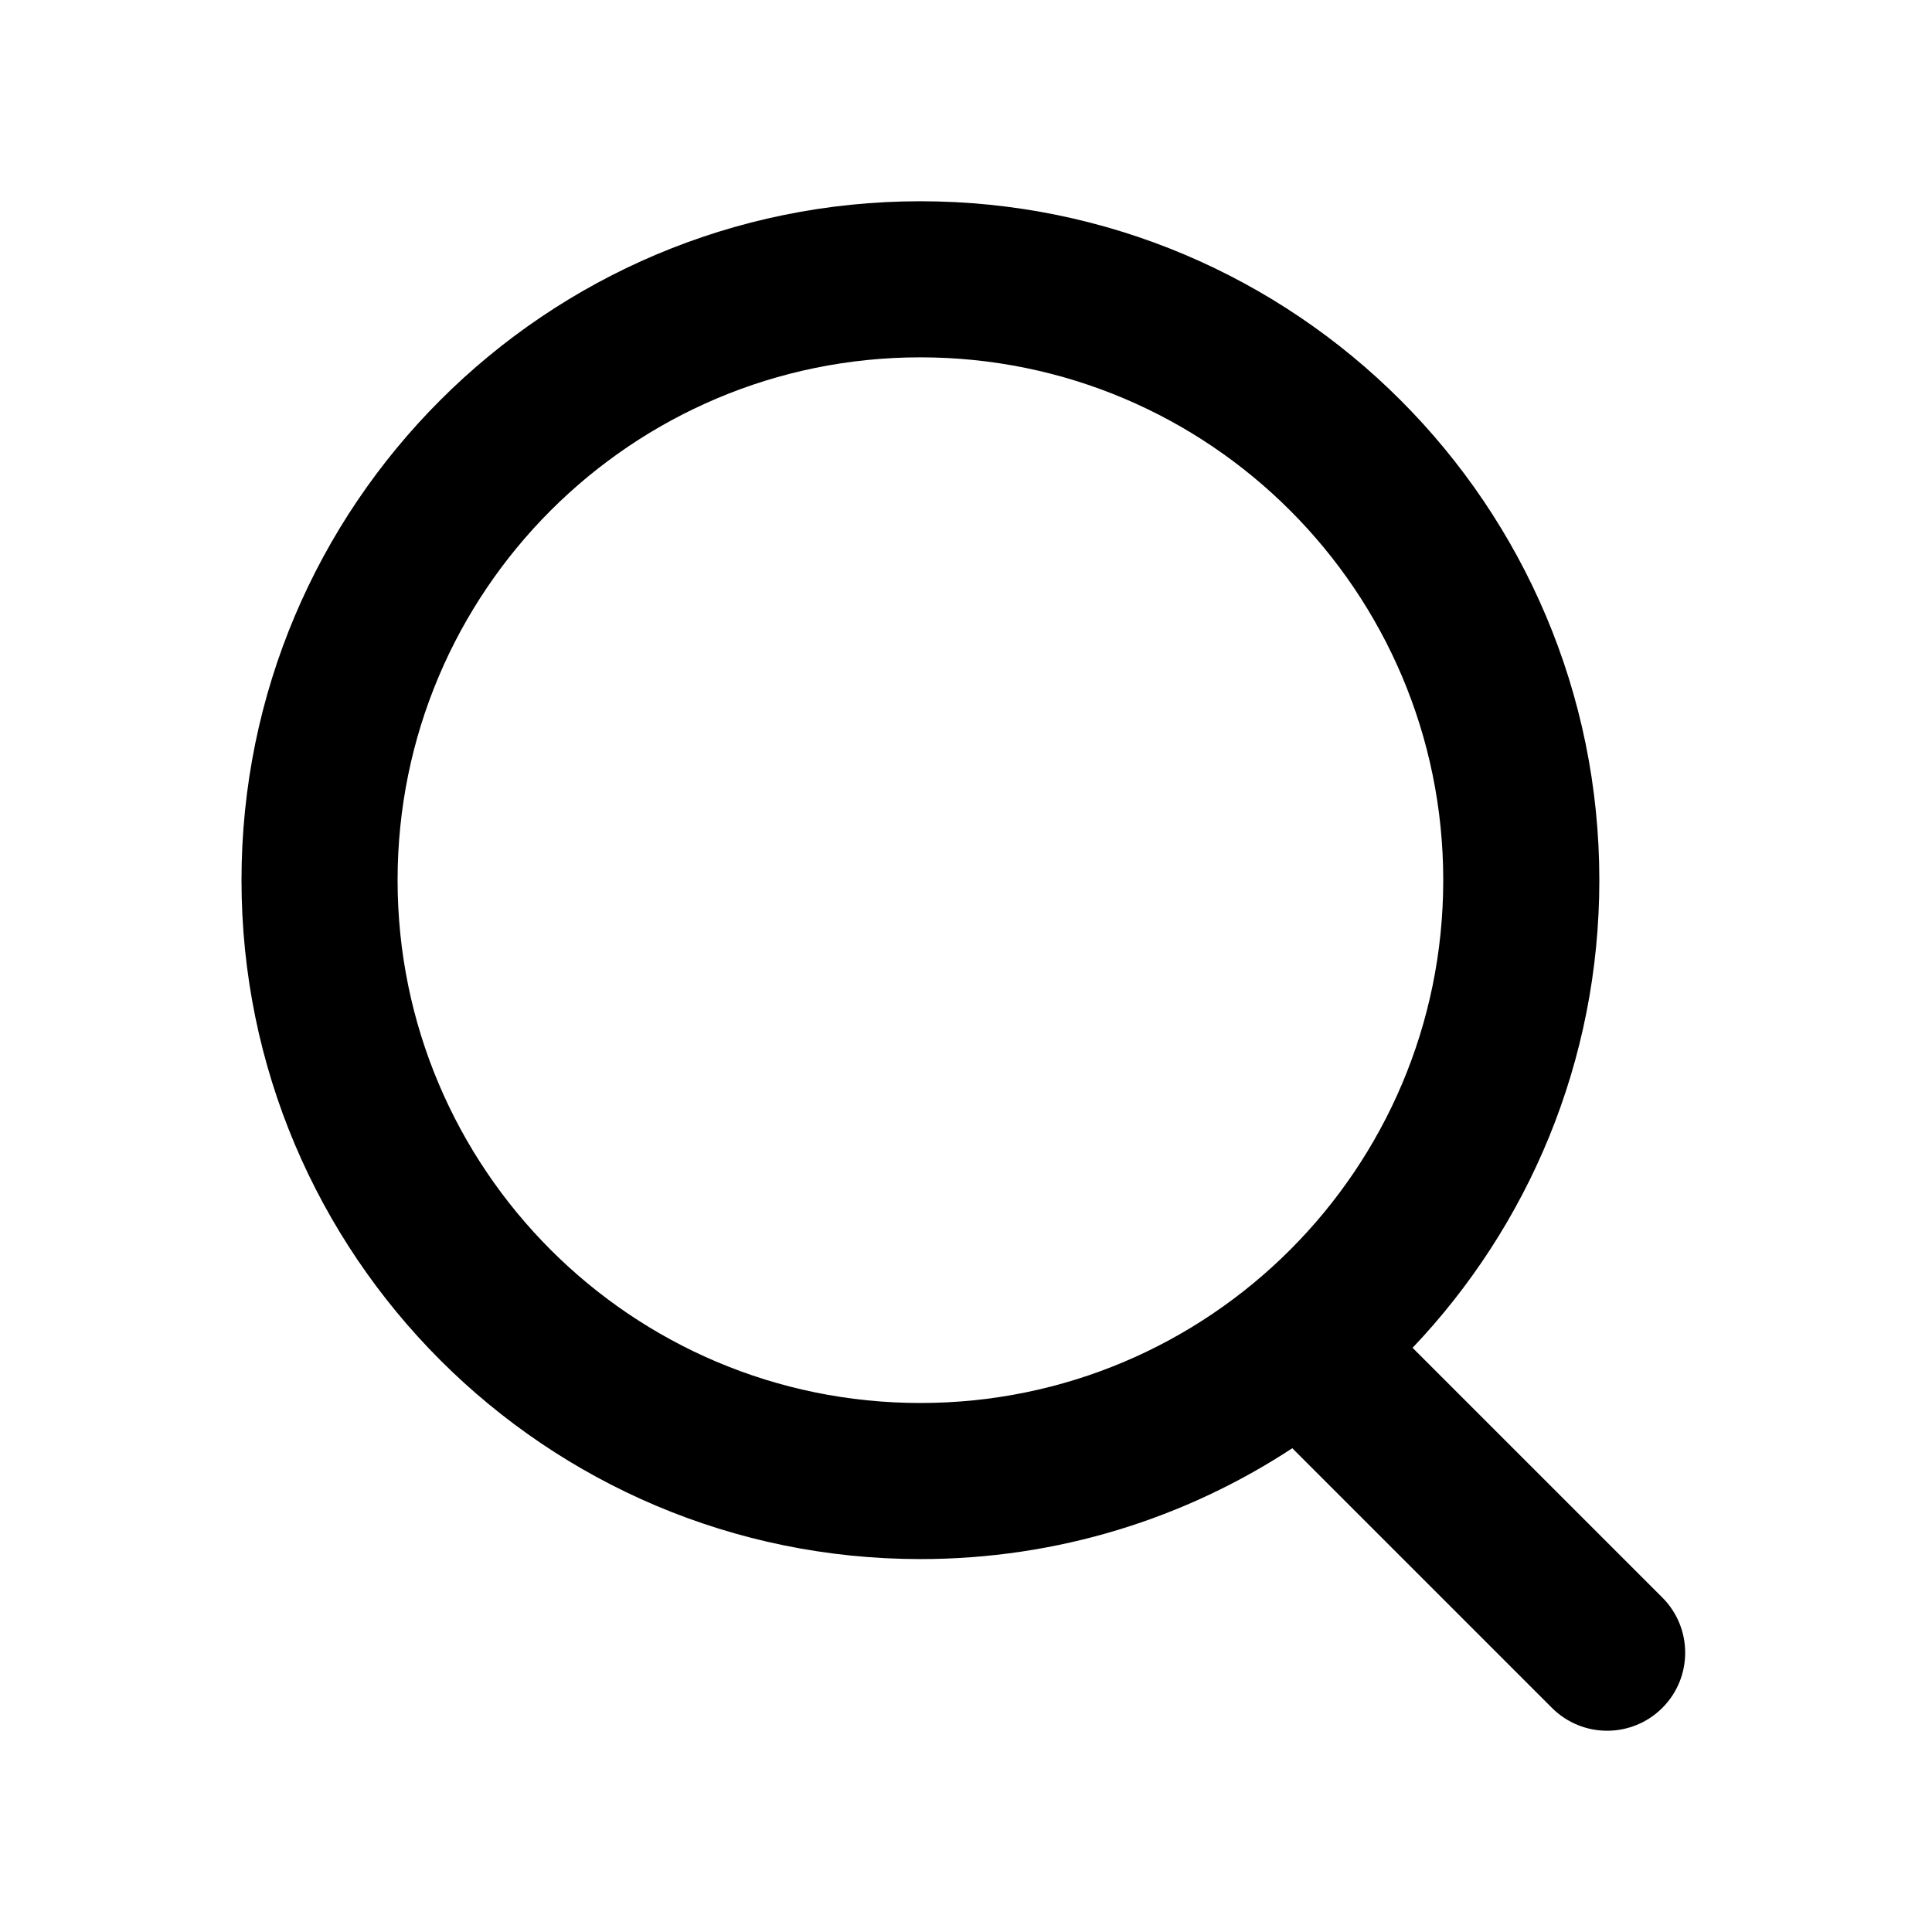
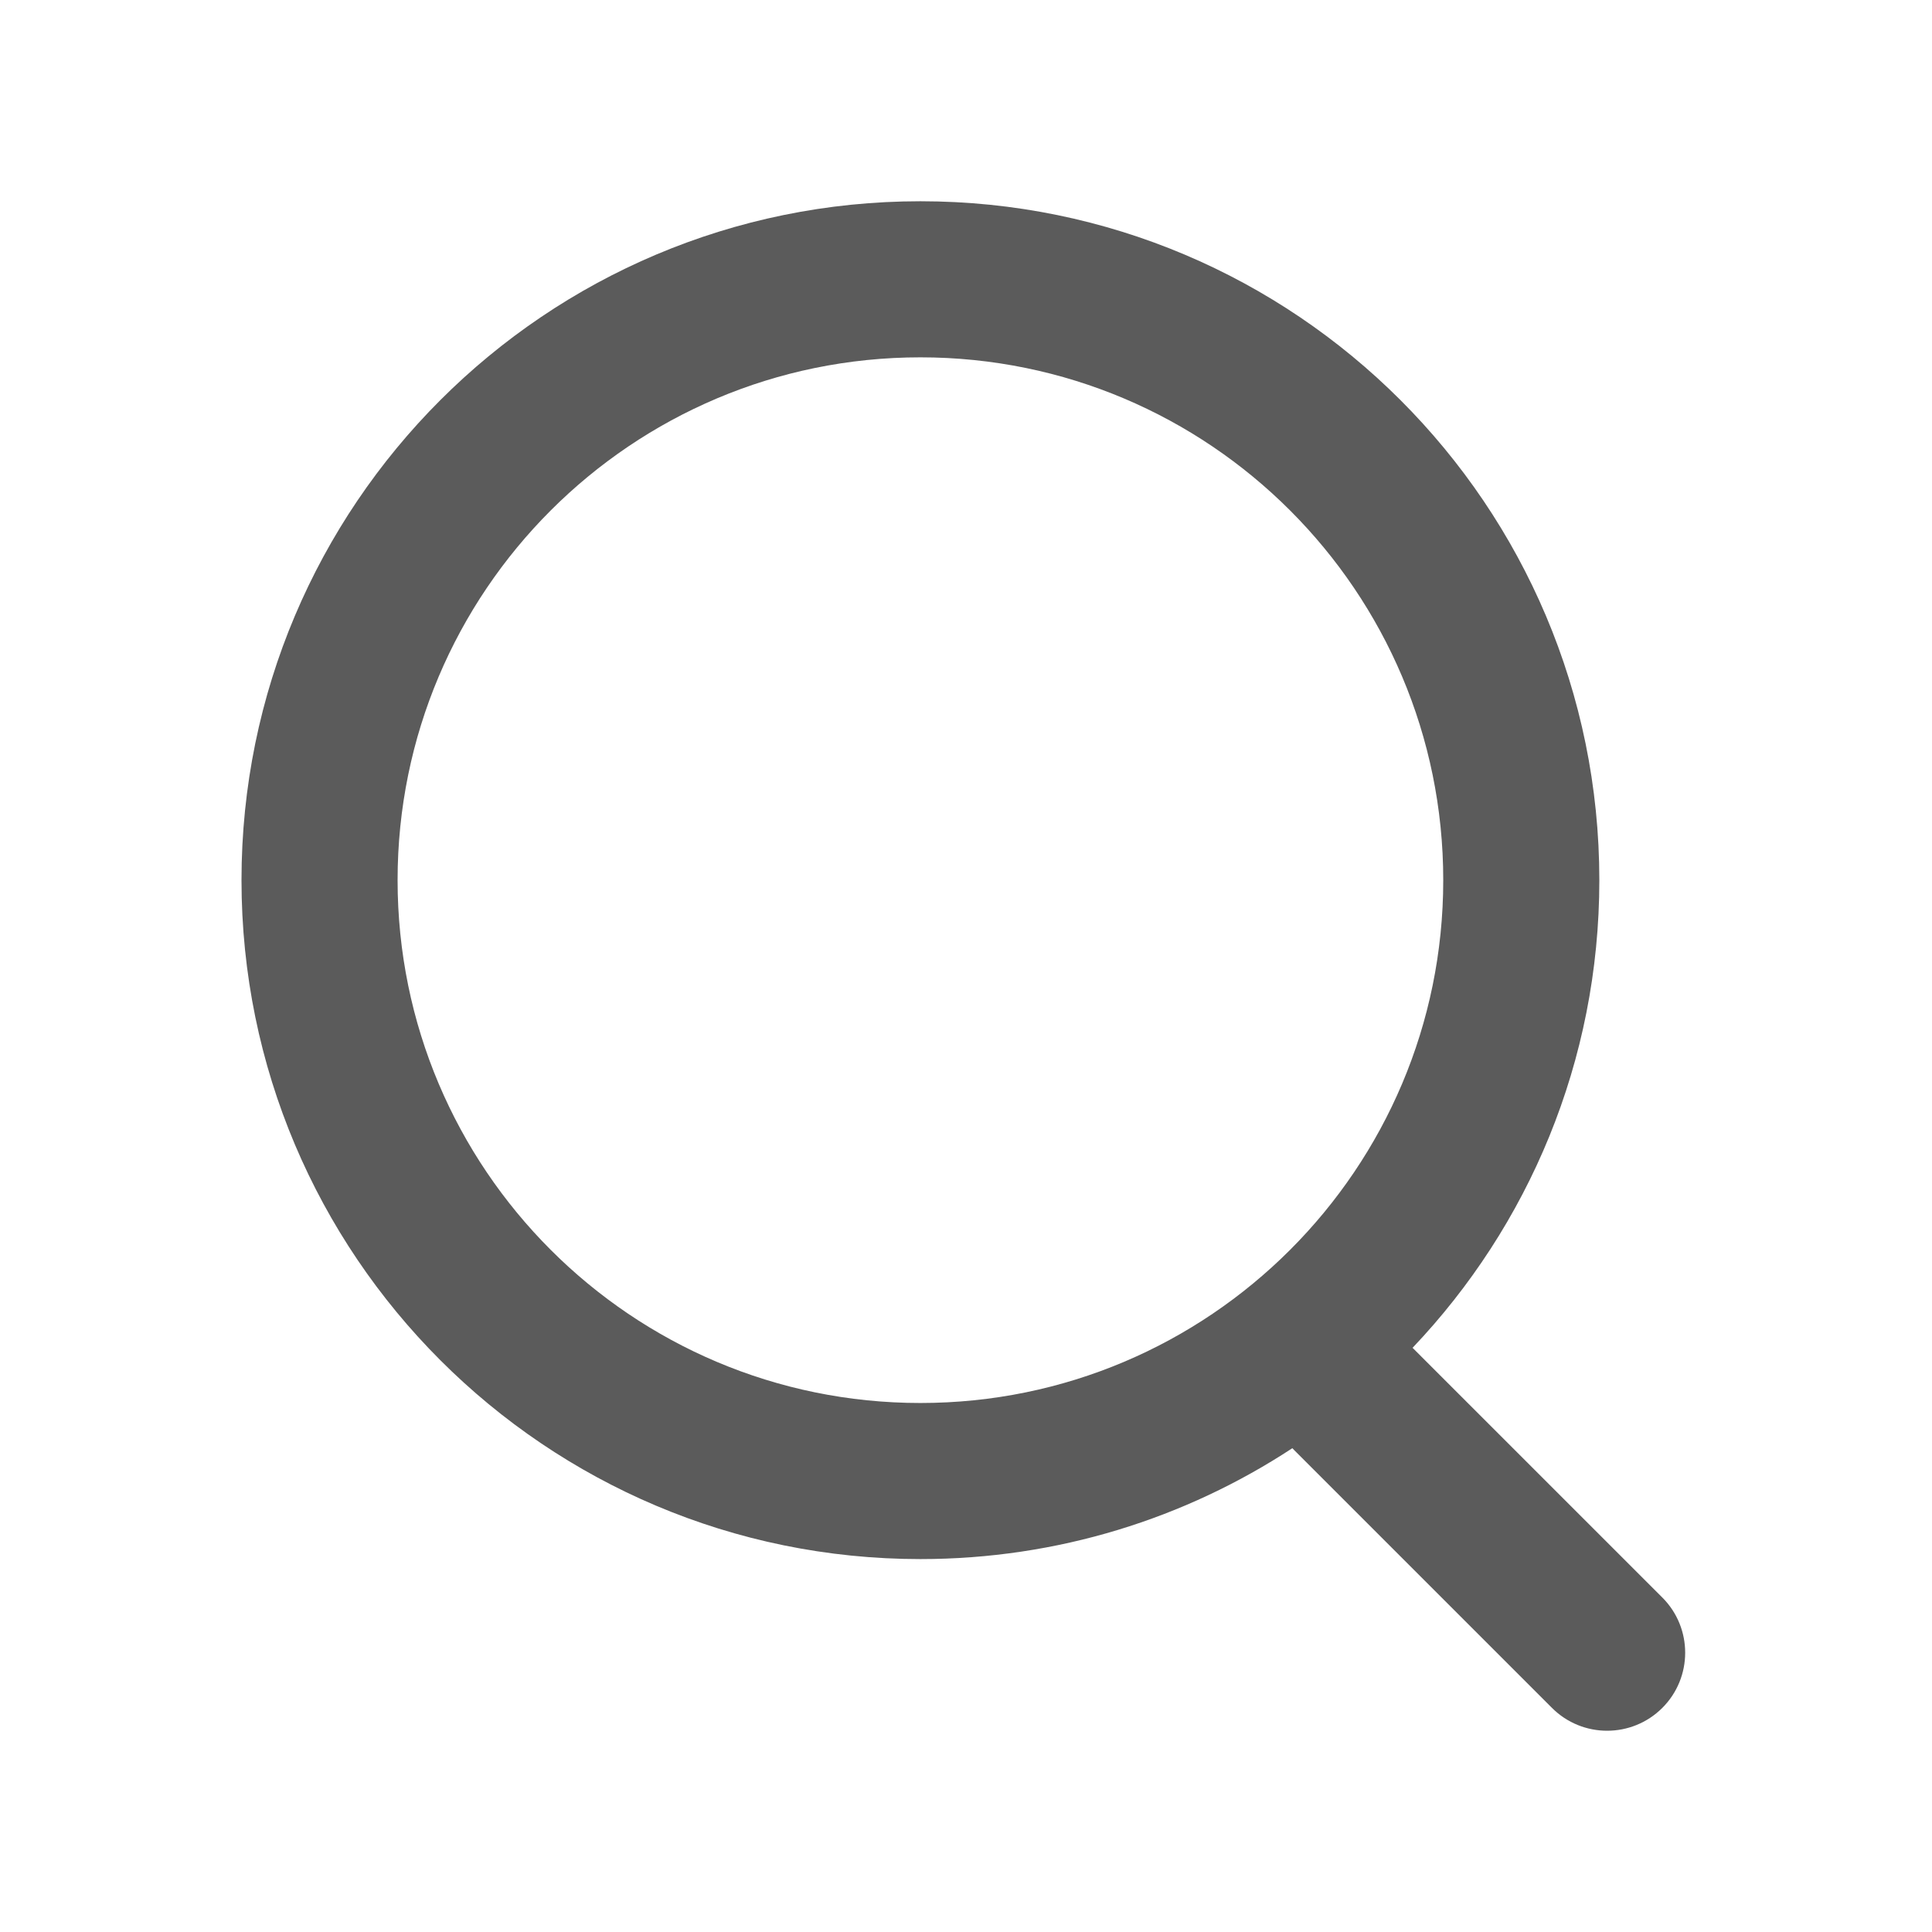
<svg xmlns="http://www.w3.org/2000/svg" width="48" height="48" viewBox="0 0 48 48" fill="none">
-   <path fill-rule="evenodd" clip-rule="evenodd" d="M22.867 8.878C15.693 8.878 9.878 14.693 9.878 21.867C9.878 29.041 15.693 34.857 22.867 34.857C30.041 34.857 35.857 29.041 35.857 21.867C35.857 14.693 30.041 8.878 22.867 8.878ZM6 21.867C6 12.552 13.552 5 22.867 5C32.183 5 39.735 12.552 39.735 21.867C39.735 26.37 37.97 30.461 35.095 33.486L41.3 39.69C42.057 40.447 42.057 41.675 41.3 42.432C40.542 43.189 39.315 43.189 38.558 42.432L32.16 36.034C32.142 36.017 32.125 35.999 32.108 35.98C29.454 37.722 26.279 38.735 22.867 38.735C13.552 38.735 6 31.183 6 21.867Z" fill="black" />
+   <path fill-rule="evenodd" clip-rule="evenodd" d="M22.867 8.878C15.693 8.878 9.878 14.693 9.878 21.867C9.878 29.041 15.693 34.857 22.867 34.857C30.041 34.857 35.857 29.041 35.857 21.867C35.857 14.693 30.041 8.878 22.867 8.878ZM6 21.867C6 12.552 13.552 5 22.867 5C32.183 5 39.735 12.552 39.735 21.867C39.735 26.37 37.97 30.461 35.095 33.486L41.3 39.69C42.057 40.447 42.057 41.675 41.3 42.432C40.542 43.189 39.315 43.189 38.558 42.432L32.16 36.034C32.142 36.017 32.125 35.999 32.108 35.98C29.454 37.722 26.279 38.735 22.867 38.735C13.552 38.735 6 31.183 6 21.867Z" fill="#5B5B5B" />
</svg>
